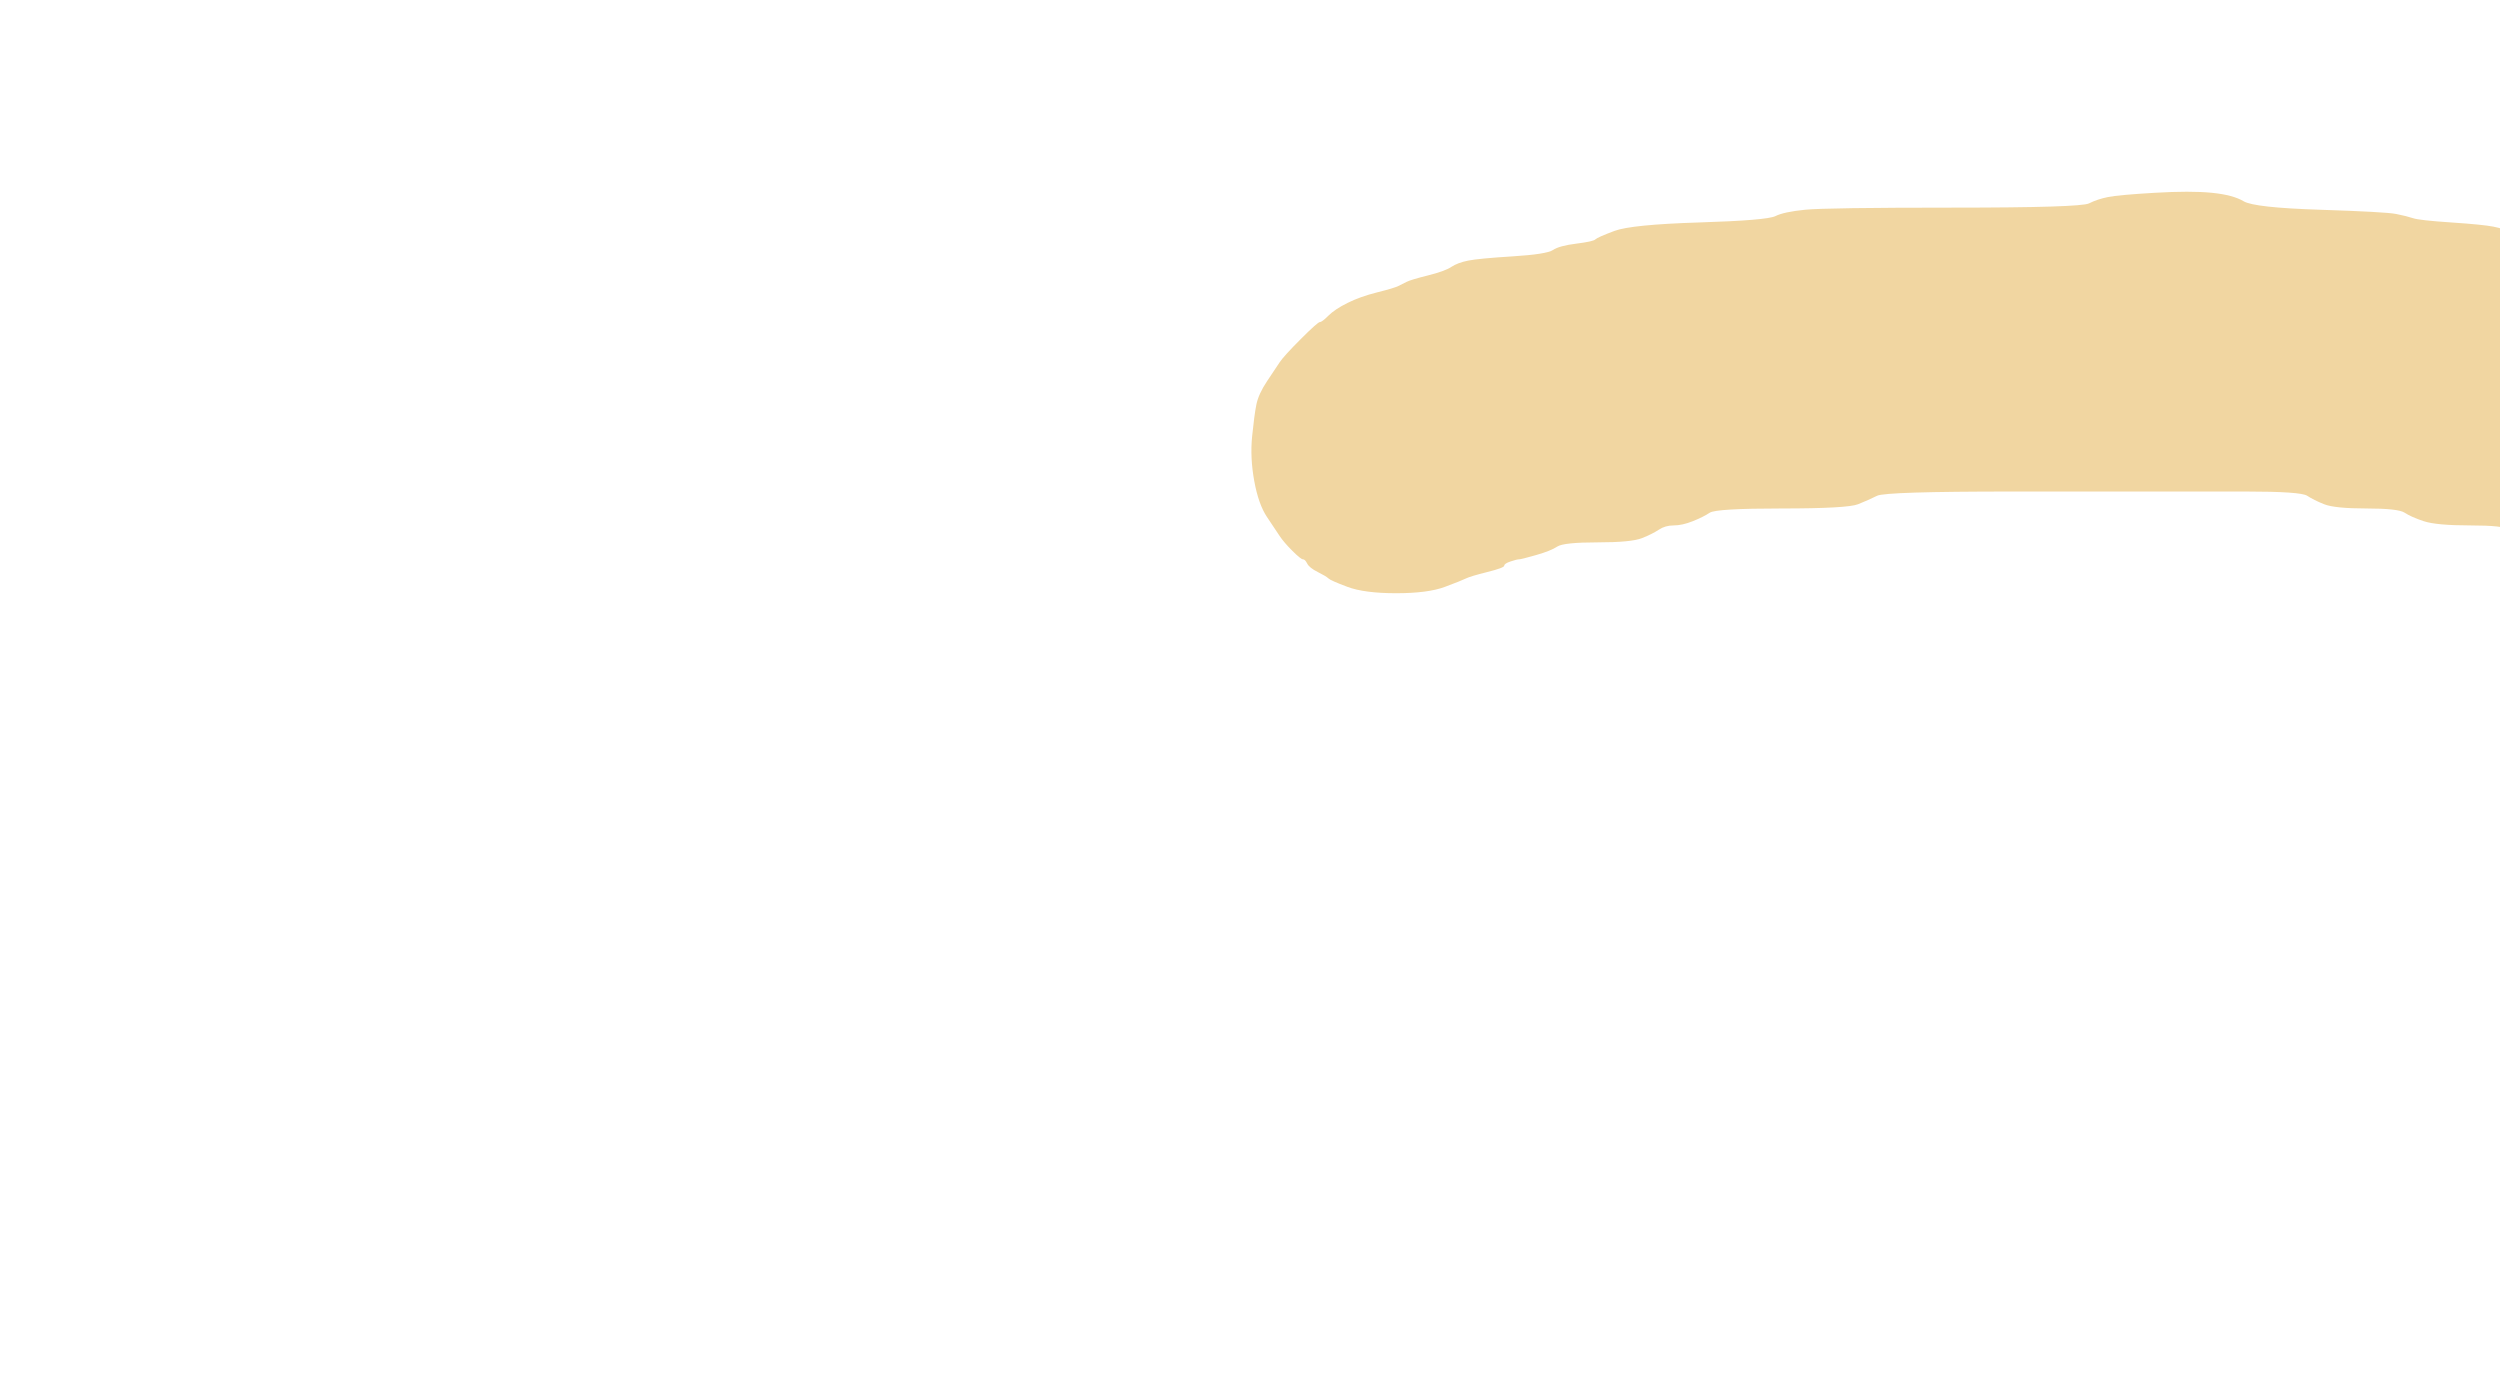
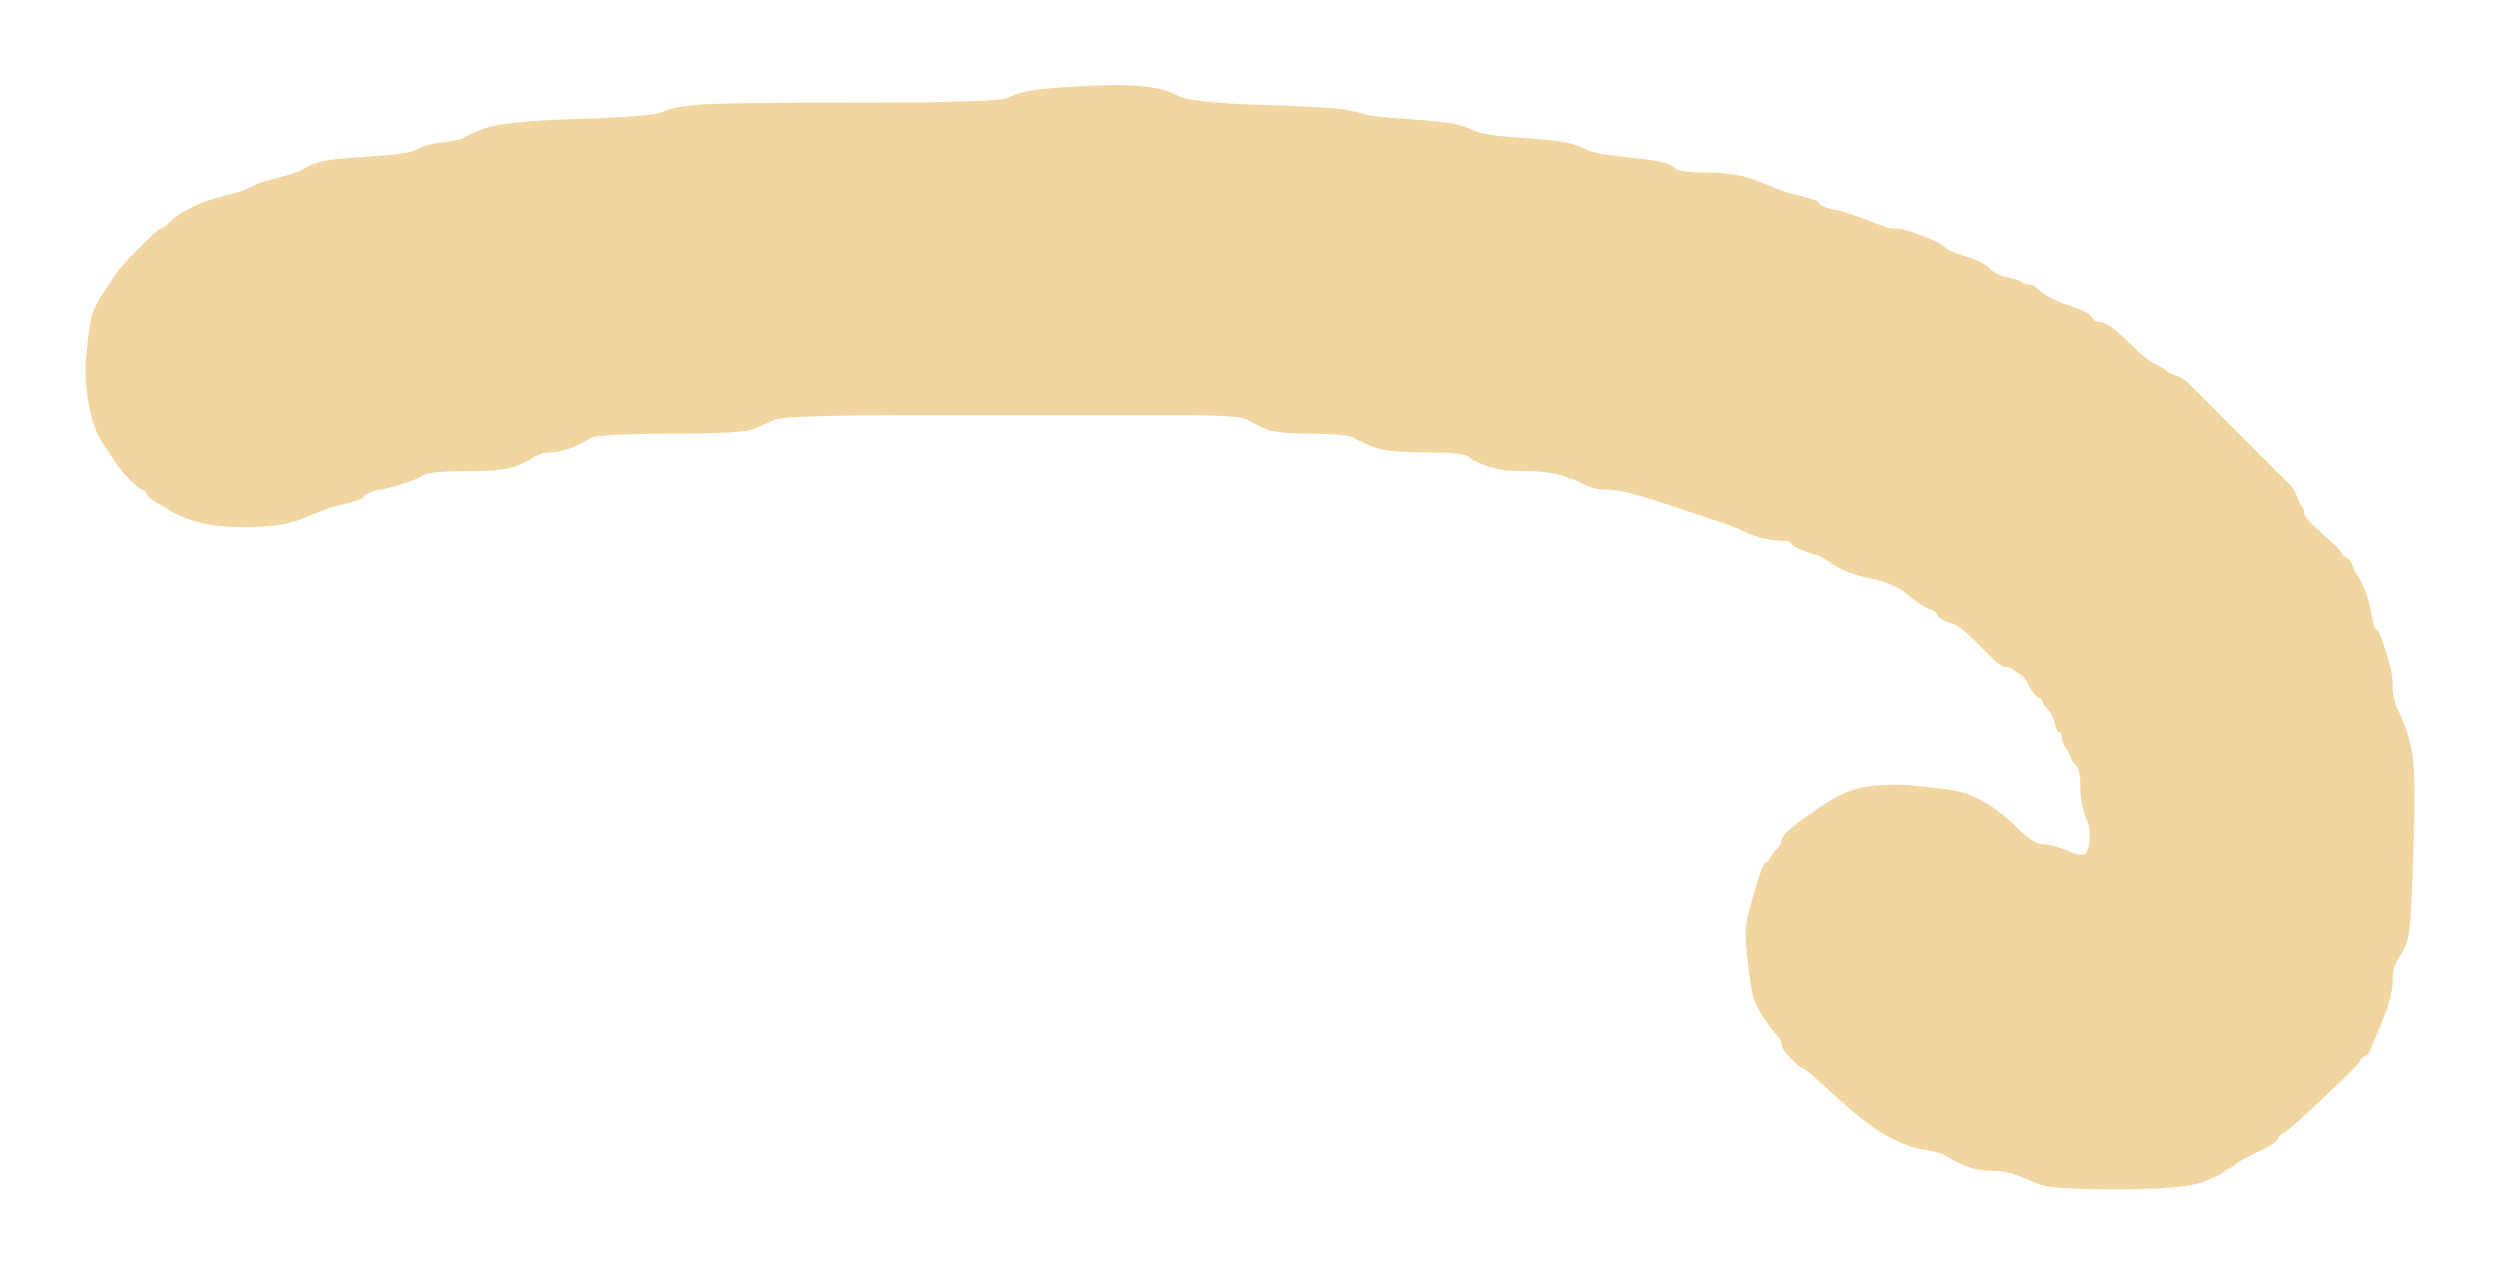
- <svg xmlns="http://www.w3.org/2000/svg" viewBox="-295 -282 590 327" preserveAspectRatio="xMidYMid meet">
+ <svg xmlns="http://www.w3.org/2000/svg" viewBox="-18 -255 536 273" preserveAspectRatio="xMidYMid meet">
  <g transform="scale(1,-1)" fill="#f1d6a1">
    <path d="M42 217Q46 218 47.5 219.0Q49 220 51.5 220.5Q54 221 62.0 221.5Q70 222 71.5 223.0Q73 224 77.0 224.5Q81 225 81.5 225.5Q82 226 86.0 227.5Q90 229 106.0 229.5Q122 230 124.0 231.0Q126 232 131.0 232.5Q136 233 166.0 233.0Q196 233 198.0 234.0Q200 235 202.5 235.5Q205 236 213.5 236.5Q222 237 227.0 236.5Q232 236 234.5 234.5Q237 233 252.5 232.5Q268 232 270.5 231.5Q273 231 274.5 230.5Q276 230 283.5 229.5Q291 229 293.5 228.5Q296 228 298.0 227.0Q300 226 307.5 225.5Q315 225 317.5 224.5Q320 224 322.0 223.0Q324 222 329.0 221.5Q334 221 337.0 220.5Q340 220 341.0 219.0Q342 218 348.0 218.0Q354 218 358.0 216.5Q362 215 363.0 214.5Q364 214 368.0 213.0Q372 212 372.0 211.5Q372 211 373.5 210.5Q375 210 375.5 210.0Q376 210 379.0 209.0Q382 208 384.5 207.0Q387 206 387.5 206.0Q388 206 389.0 206.0Q390 206 394.0 204.5Q398 203 399.0 202.0Q400 201 403.5 200.0Q407 199 408.5 197.5Q410 196 412.5 195.5Q415 195 415.5 194.5Q416 194 417.0 194.0Q418 194 419.0 193.0Q420 192 421.0 191.5Q422 191 423.0 190.5Q424 190 427.0 189.0Q430 188 430.5 187.0Q431 186 432.0 186.0Q433 186 434.5 185.0Q436 184 439.0 181.0Q442 178 444.0 177.0Q446 176 446.5 175.5Q447 175 448.5 174.5Q450 174 451.0 173.0Q452 172 462.0 162.0Q472 152 473.0 151.0Q474 150 474.5 148.5Q475 147 475.5 146.5Q476 146 476.0 145.0Q476 144 480.0 140.5Q484 137 484.0 136.5Q484 136 485.0 135.5Q486 135 486.5 133.5Q487 132 487.5 131.5Q488 131 489.0 128.5Q490 126 490.5 123.0Q491 120 491.5 120.0Q492 120 493.0 117.0Q494 114 494.5 112.0Q495 110 495.0 107.5Q495 105 496.5 102.0Q498 99 499.0 94.5Q500 90 499.5 74.0Q499 58 498.5 55.0Q498 52 496.5 50.0Q495 48 495.0 45.0Q495 42 493.5 38.0Q492 34 491.5 33.0Q491 32 490.5 30.5Q490 29 489.0 28.5Q488 28 488.0 27.5Q488 27 480.0 19.5Q472 12 471.5 12.0Q471 12 470.5 11.0Q470 10 468.0 9.0Q466 8 464.0 7.0Q462 6 461.5 5.5Q461 5 460.0 4.5Q459 4 458.5 3.5Q458 3 454.0 1.5Q450 0 436.0 0.0Q422 0 419.5 1.0Q417 2 414.5 3.0Q412 4 409.0 4.0Q406 4 403.5 5.0Q401 6 399.5 7.0Q398 8 394.5 8.5Q391 9 386.5 11.5Q382 14 375.5 20.0Q369 26 368.5 26.0Q368 26 366.0 28.0Q364 30 364.0 31.0Q364 32 363.0 33.0Q362 34 360.0 37.0Q358 40 357.5 43.0Q357 46 356.5 50.5Q356 55 356.5 57.5Q357 60 358.5 65.0Q360 70 360.5 70.0Q361 70 361.5 71.0Q362 72 363.0 73.0Q364 74 364.0 75.0Q364 76 368.0 79.0Q372 82 375.5 84.0Q379 86 383.5 86.5Q388 87 393.0 86.5Q398 86 401.0 85.5Q404 85 407.5 83.0Q411 81 414.5 77.5Q418 74 420.0 74.0Q422 74 425.5 72.5Q429 71 429.5 72.5Q430 74 430.0 74.5Q430 75 430.0 76.5Q430 78 429.5 79.0Q429 80 428.5 82.0Q428 84 428.0 87.0Q428 90 427.0 91.0Q426 92 426.0 92.5Q426 93 425.0 94.5Q424 96 424.0 97.0Q424 98 423.5 98.0Q423 98 422.5 100.0Q422 102 421.0 103.0Q420 104 420.0 104.5Q420 105 419.0 105.5Q418 106 417.0 108.0Q416 110 415.0 110.5Q414 111 413.5 111.5Q413 112 412.0 112.0Q411 112 409.5 113.5Q408 115 405.0 118.0Q402 121 400.0 121.5Q398 122 397.5 123.0Q397 124 395.5 124.5Q394 125 391.0 127.5Q388 130 383.0 131.0Q378 132 375.0 134.0Q372 136 371.5 136.0Q371 136 368.5 137.0Q366 138 366.0 138.5Q366 139 364.5 139.0Q363 139 360.5 139.5Q358 140 356.0 141.0Q354 142 351.0 143.0Q348 144 345.0 145.0Q342 146 339.0 147.0Q336 148 332.5 149.0Q329 150 326.5 150.0Q324 150 322.0 151.0Q320 152 317.0 153.0Q314 154 309.0 154.0Q304 154 301.0 155.0Q298 156 297.0 157.0Q296 158 288.0 158.0Q280 158 277.0 159.0Q274 160 272.5 161.0Q271 162 263.5 162.0Q256 162 253.5 163.0Q251 164 249.5 165.0Q248 166 235.0 166.0Q222 166 219.5 166.0Q217 166 213.5 166.0Q210 166 180.0 166.0Q150 166 148.0 165.0Q146 164 143.5 163.0Q141 162 125.5 162.0Q110 162 108.5 161.0Q107 160 104.5 159.0Q102 158 100.0 158.0Q98 158 96.5 157.0Q95 156 92.5 155.0Q90 154 82.0 154.0Q74 154 72.5 153.0Q71 152 67.5 151.0Q64 150 63.5 150.0Q63 150 61.5 149.5Q60 149 60.0 148.5Q60 148 56.0 147.0Q52 146 51.0 145.5Q50 145 46.0 143.5Q42 142 34.5 142.0Q27 142 23.0 143.5Q19 145 18.5 145.5Q18 146 16.0 147.0Q14 148 13.5 149.0Q13 150 12.5 150.0Q12 150 10.0 152.0Q8 154 7.0 155.5Q6 157 4.0 160.0Q2 163 1.0 168.5Q0 174 0.5 179.0Q1 184 1.5 186.5Q2 189 4.0 192.0Q6 195 7.0 196.5Q8 198 12.0 202.0Q16 206 16.5 206.0Q17 206 18.5 207.5Q20 209 23.0 210.5Q26 212 30.0 213.0Q34 214 35.0 214.5Q36 215 37.0 215.5Q38 216 42 217Z" />
  </g>
</svg>
